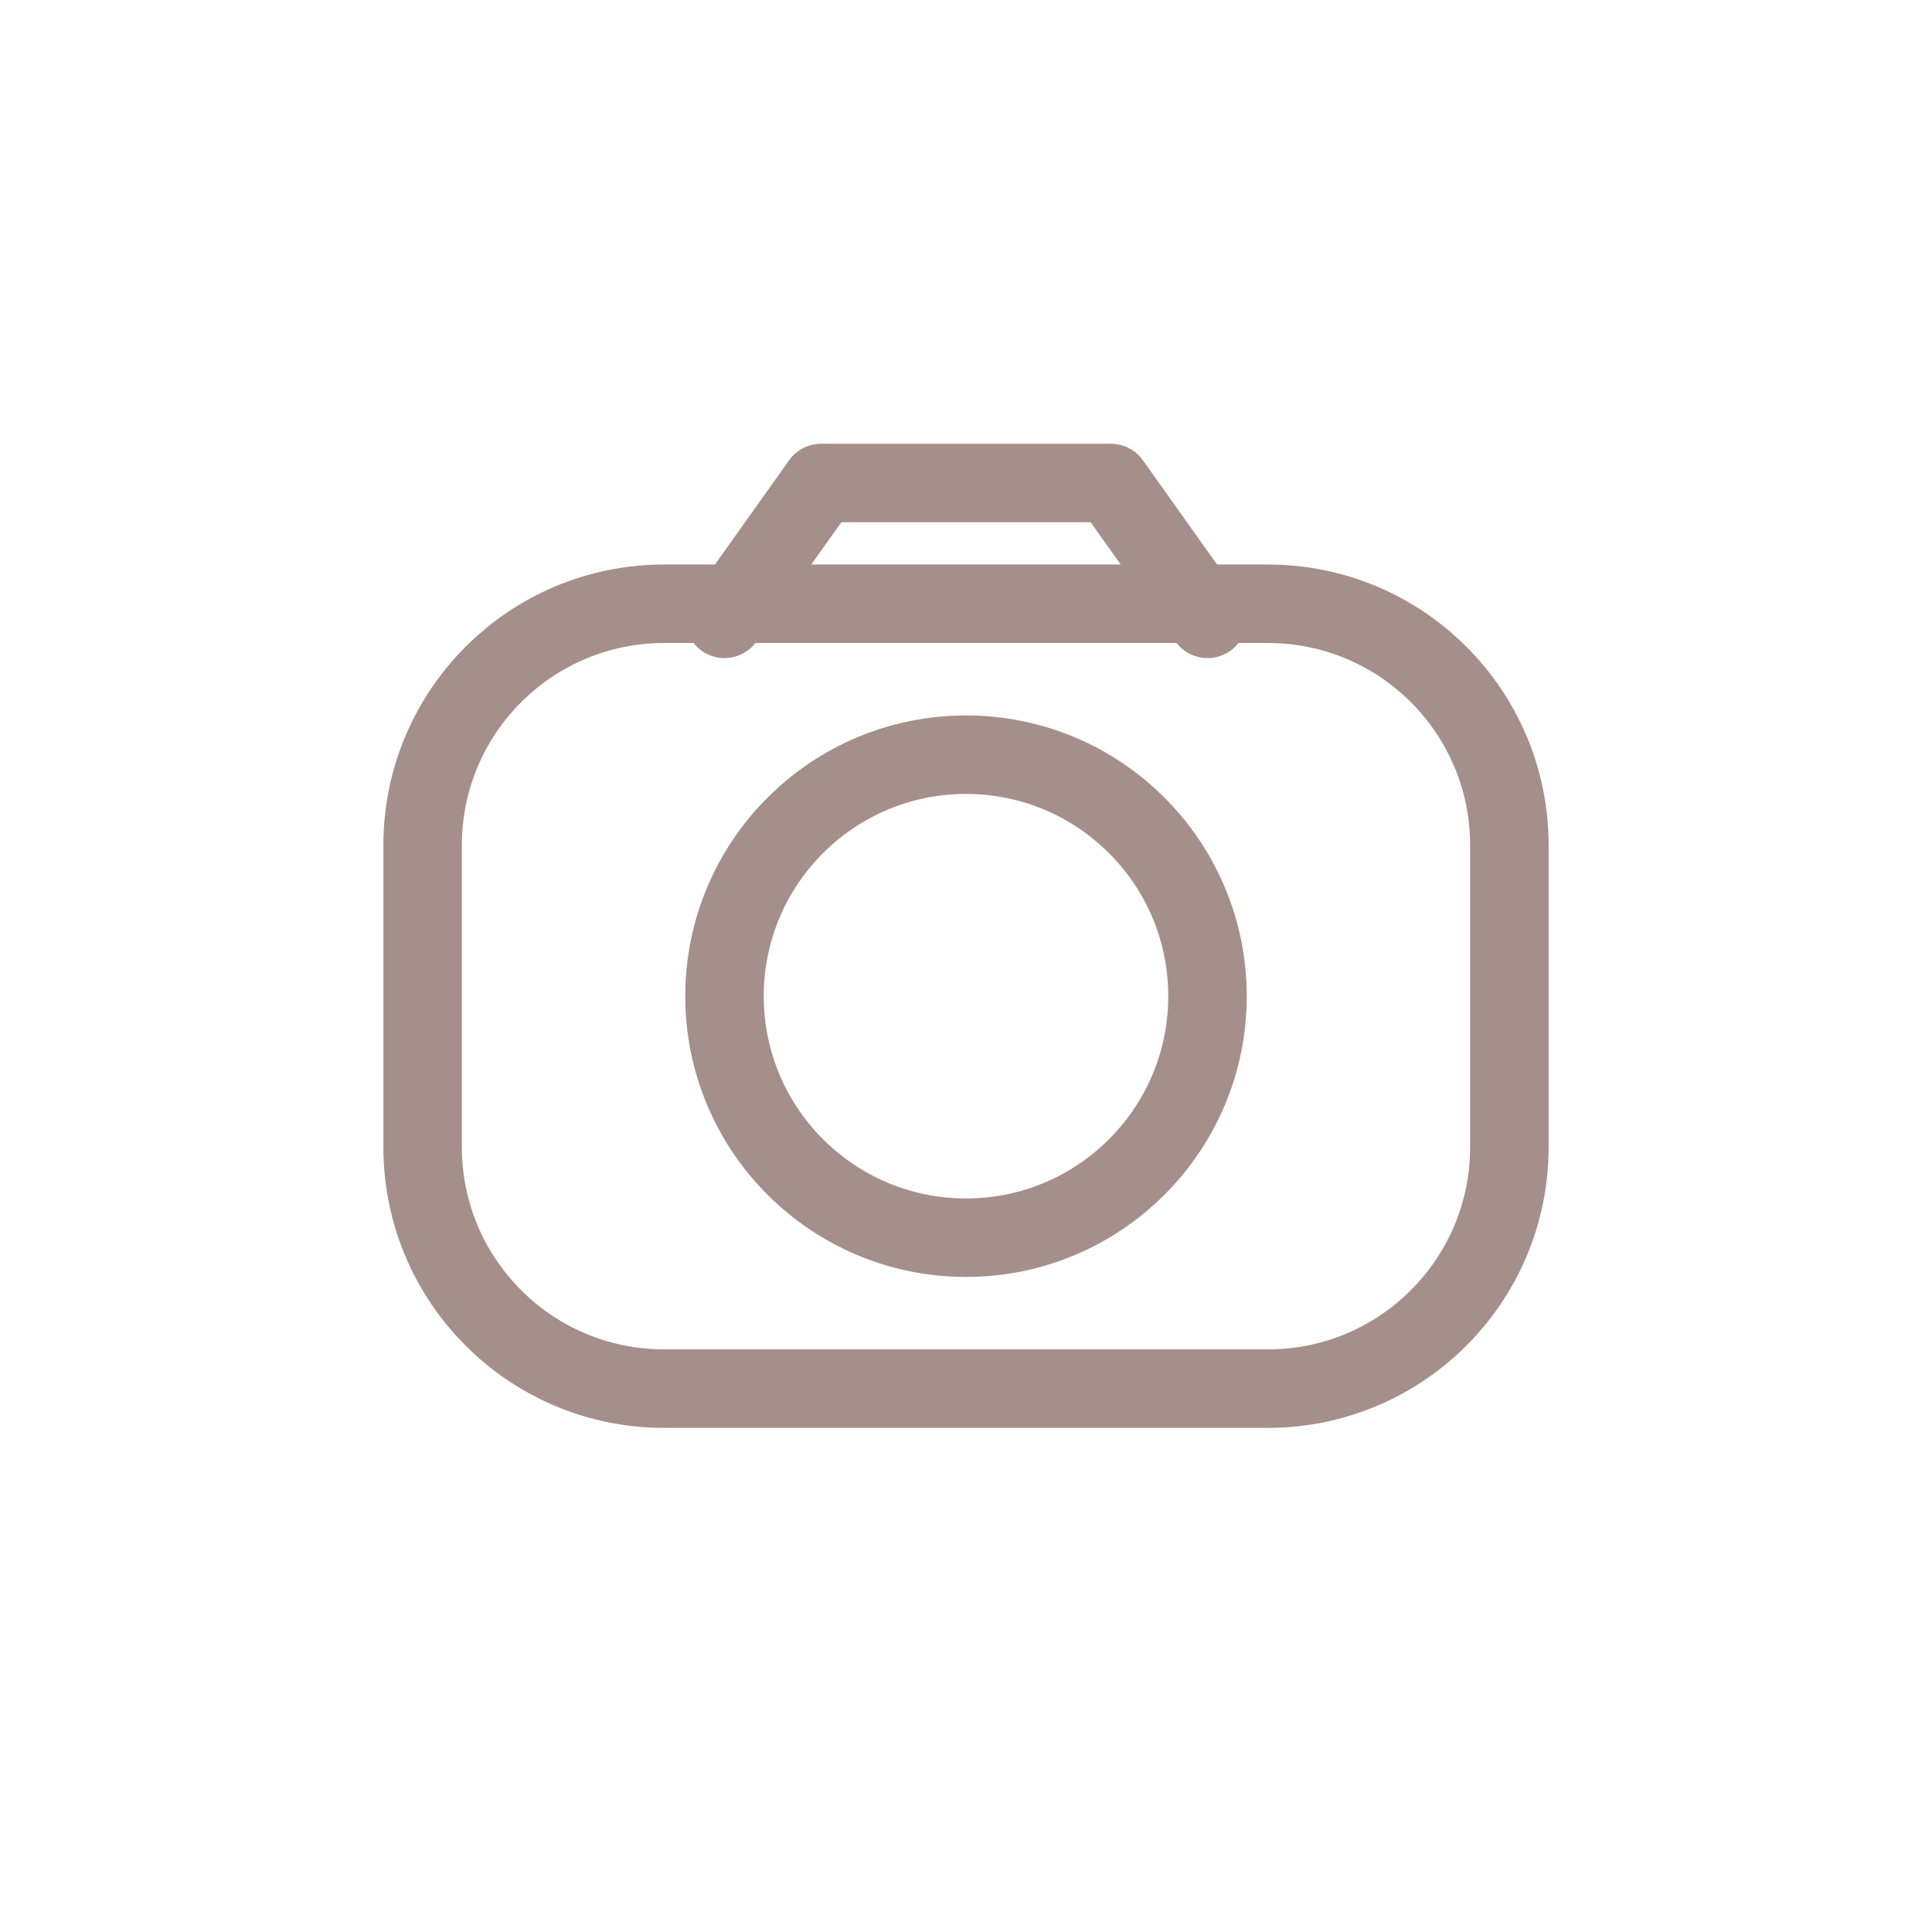
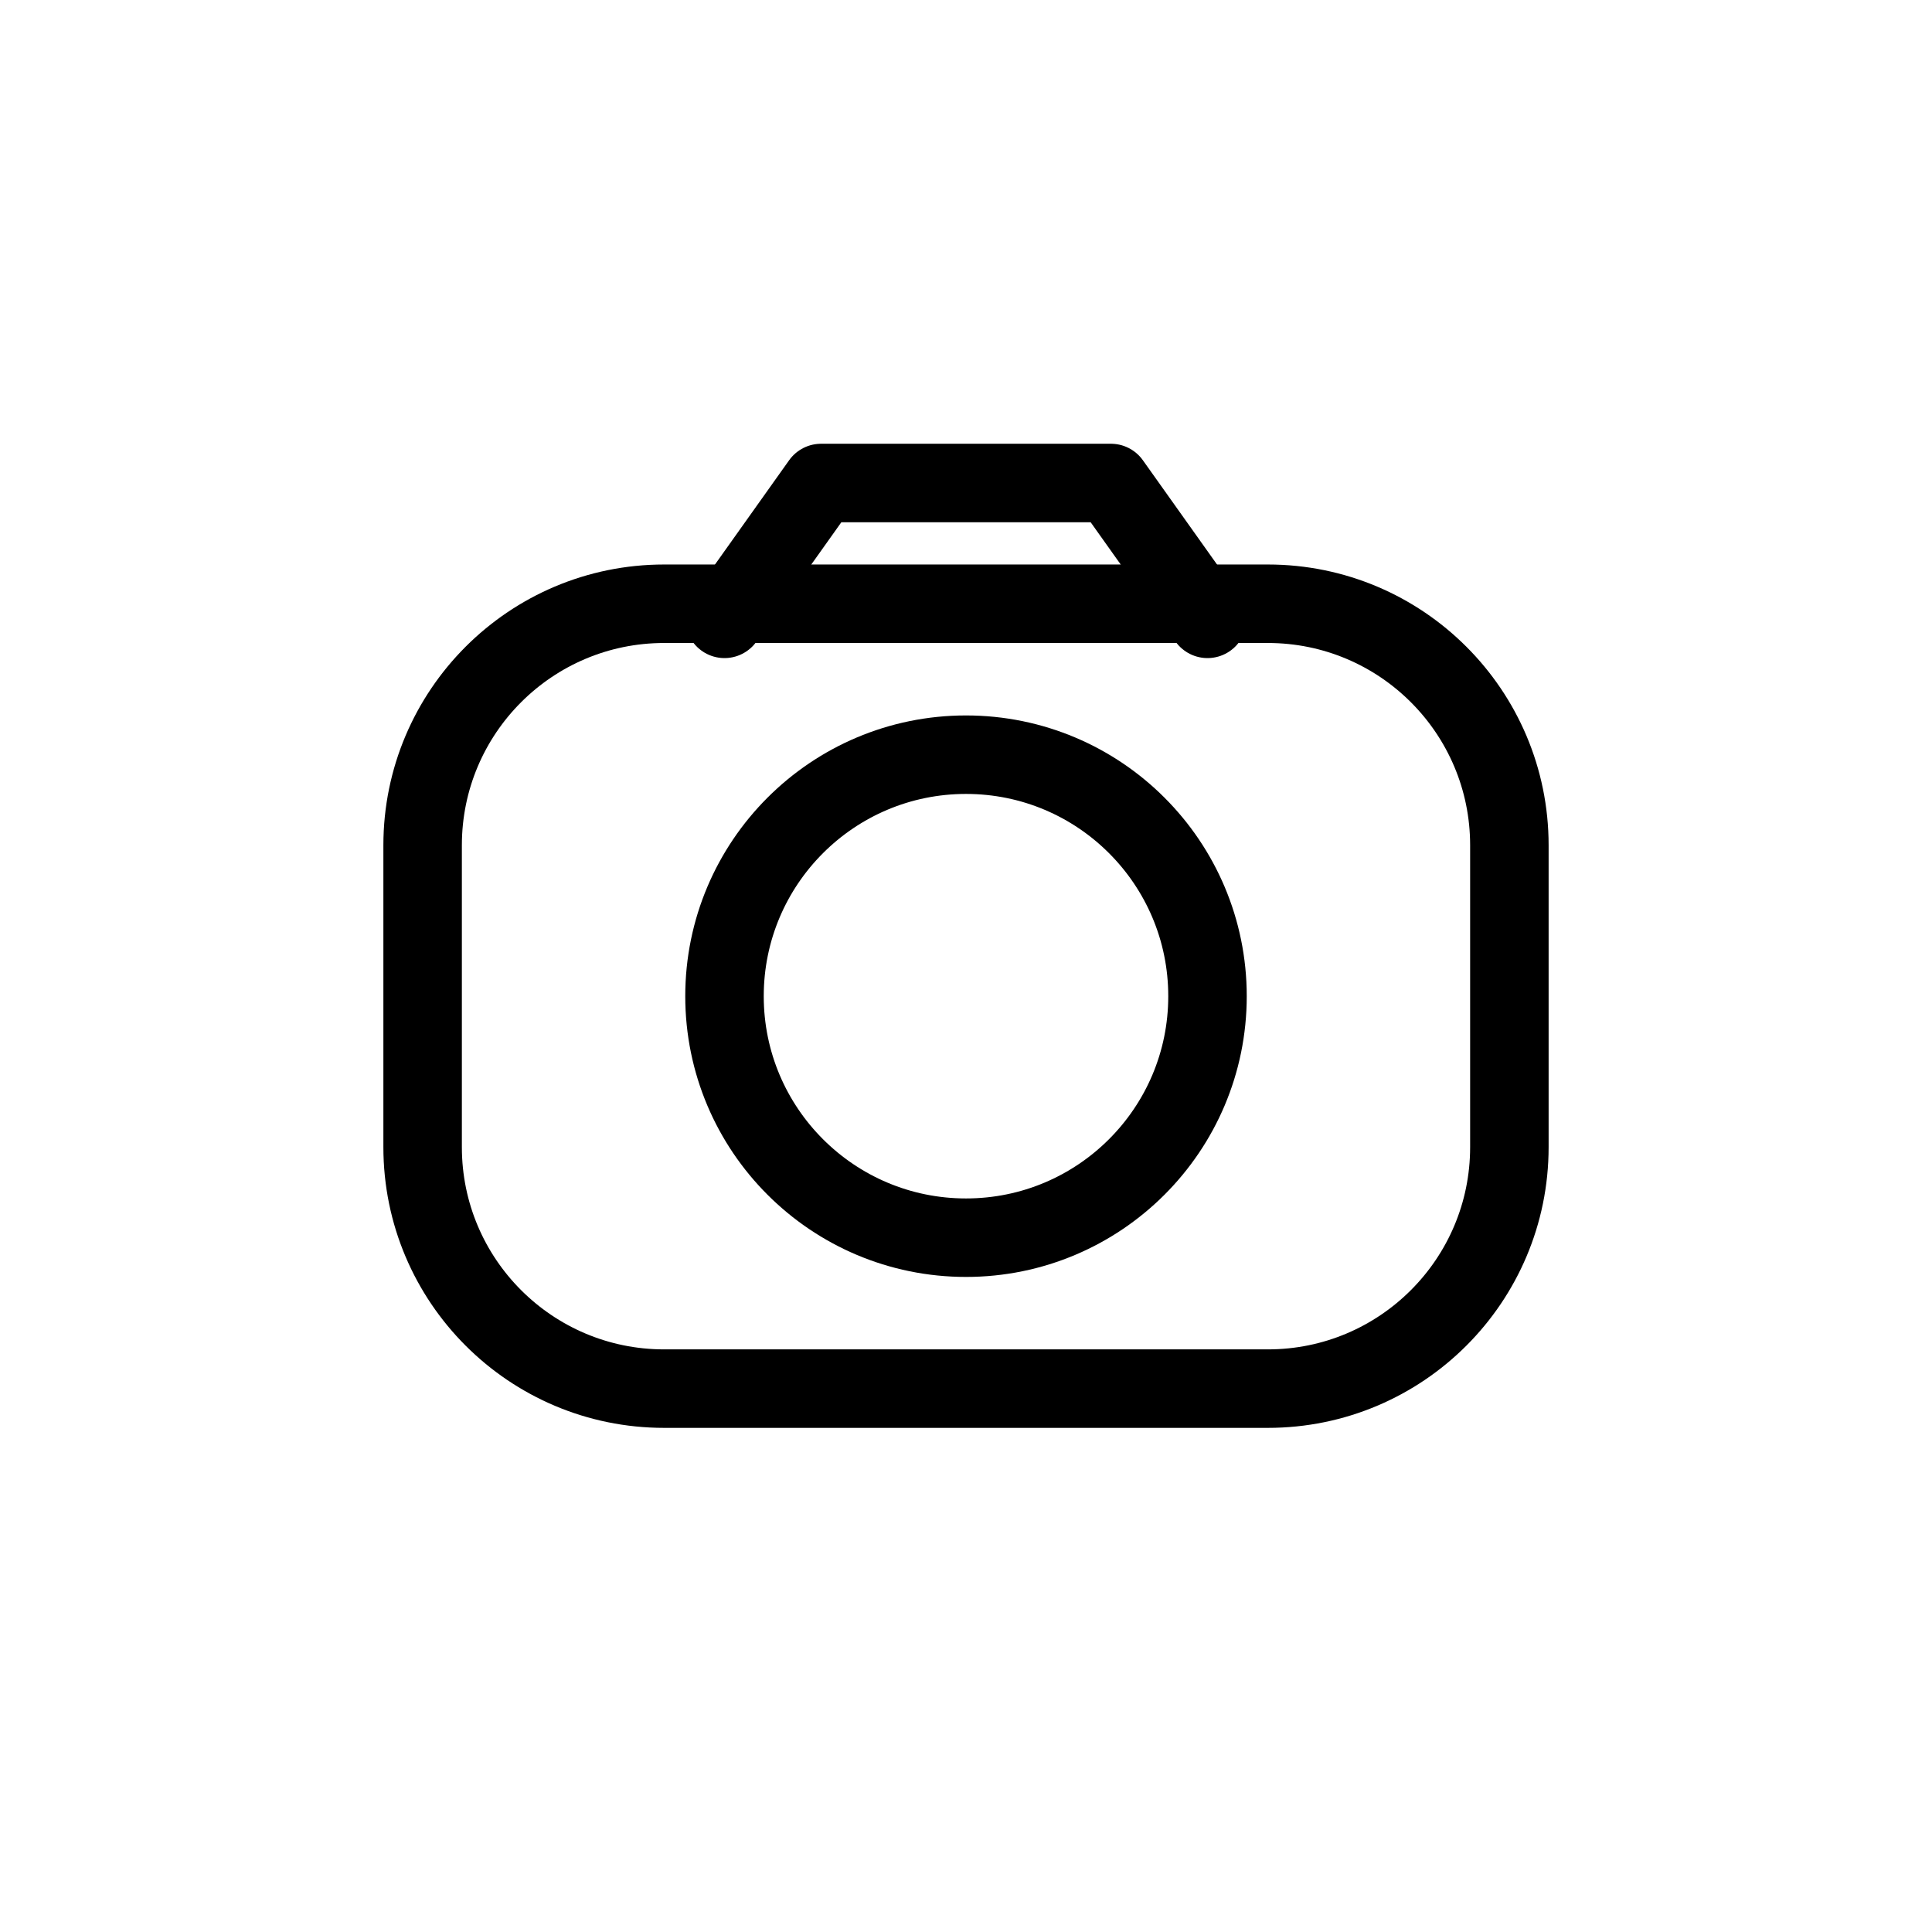
<svg xmlns="http://www.w3.org/2000/svg" width="64" height="64" viewBox="0 0 64 64" fill="none">
-   <rect x="14" y="20" width="36" height="26" rx="8" stroke="#A58F8B" stroke-width="2.6" />
-   <path d="M24 20.5L27.2 16H36.8L40 20.5" stroke="#A58F8B" stroke-width="2.6" stroke-linecap="round" stroke-linejoin="round" />
-   <circle cx="32" cy="33" r="8" stroke="#A58F8B" stroke-width="2.6" />
+   <rect x="14" y="20" width="36" height="26" rx="8" stroke="#000000" stroke-width="2.6" />
+   <path d="M24 20.5L27.2 16H36.8L40 20.5" stroke="#000000" stroke-width="2.6" stroke-linecap="round" stroke-linejoin="round" />
+   <circle cx="32" cy="33" r="8" stroke="#000000" stroke-width="2.6" />
</svg>
